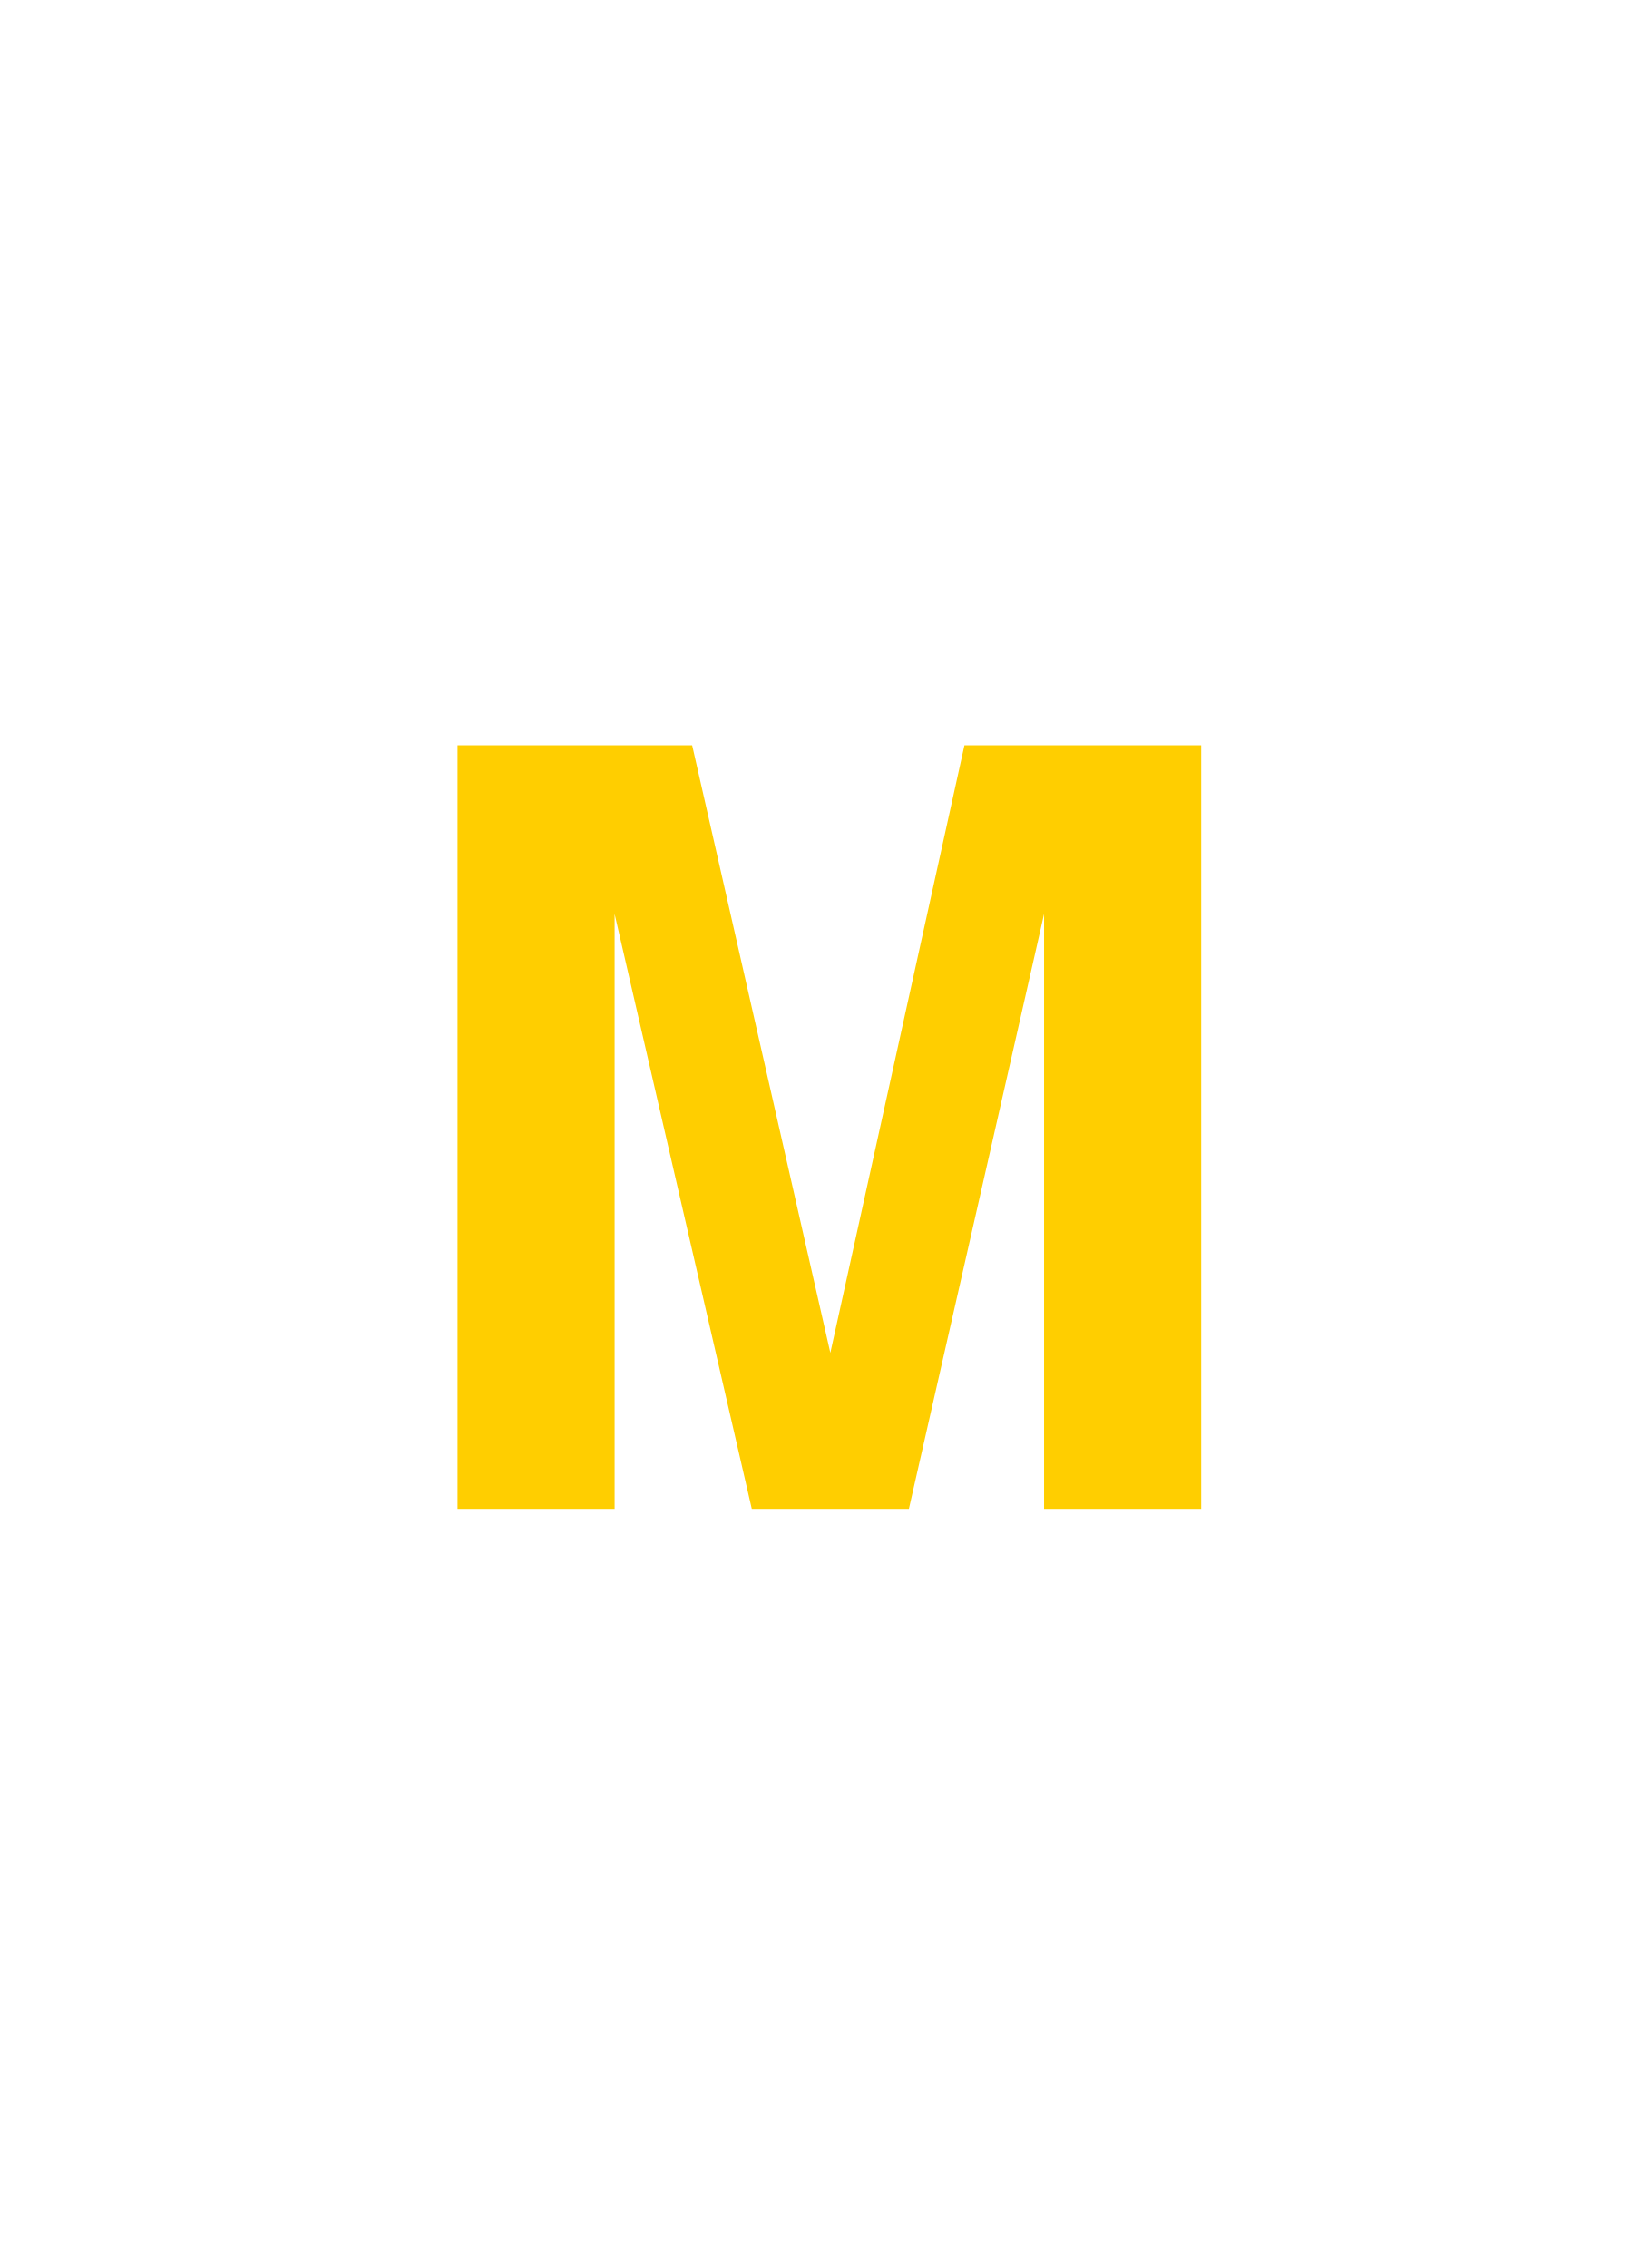
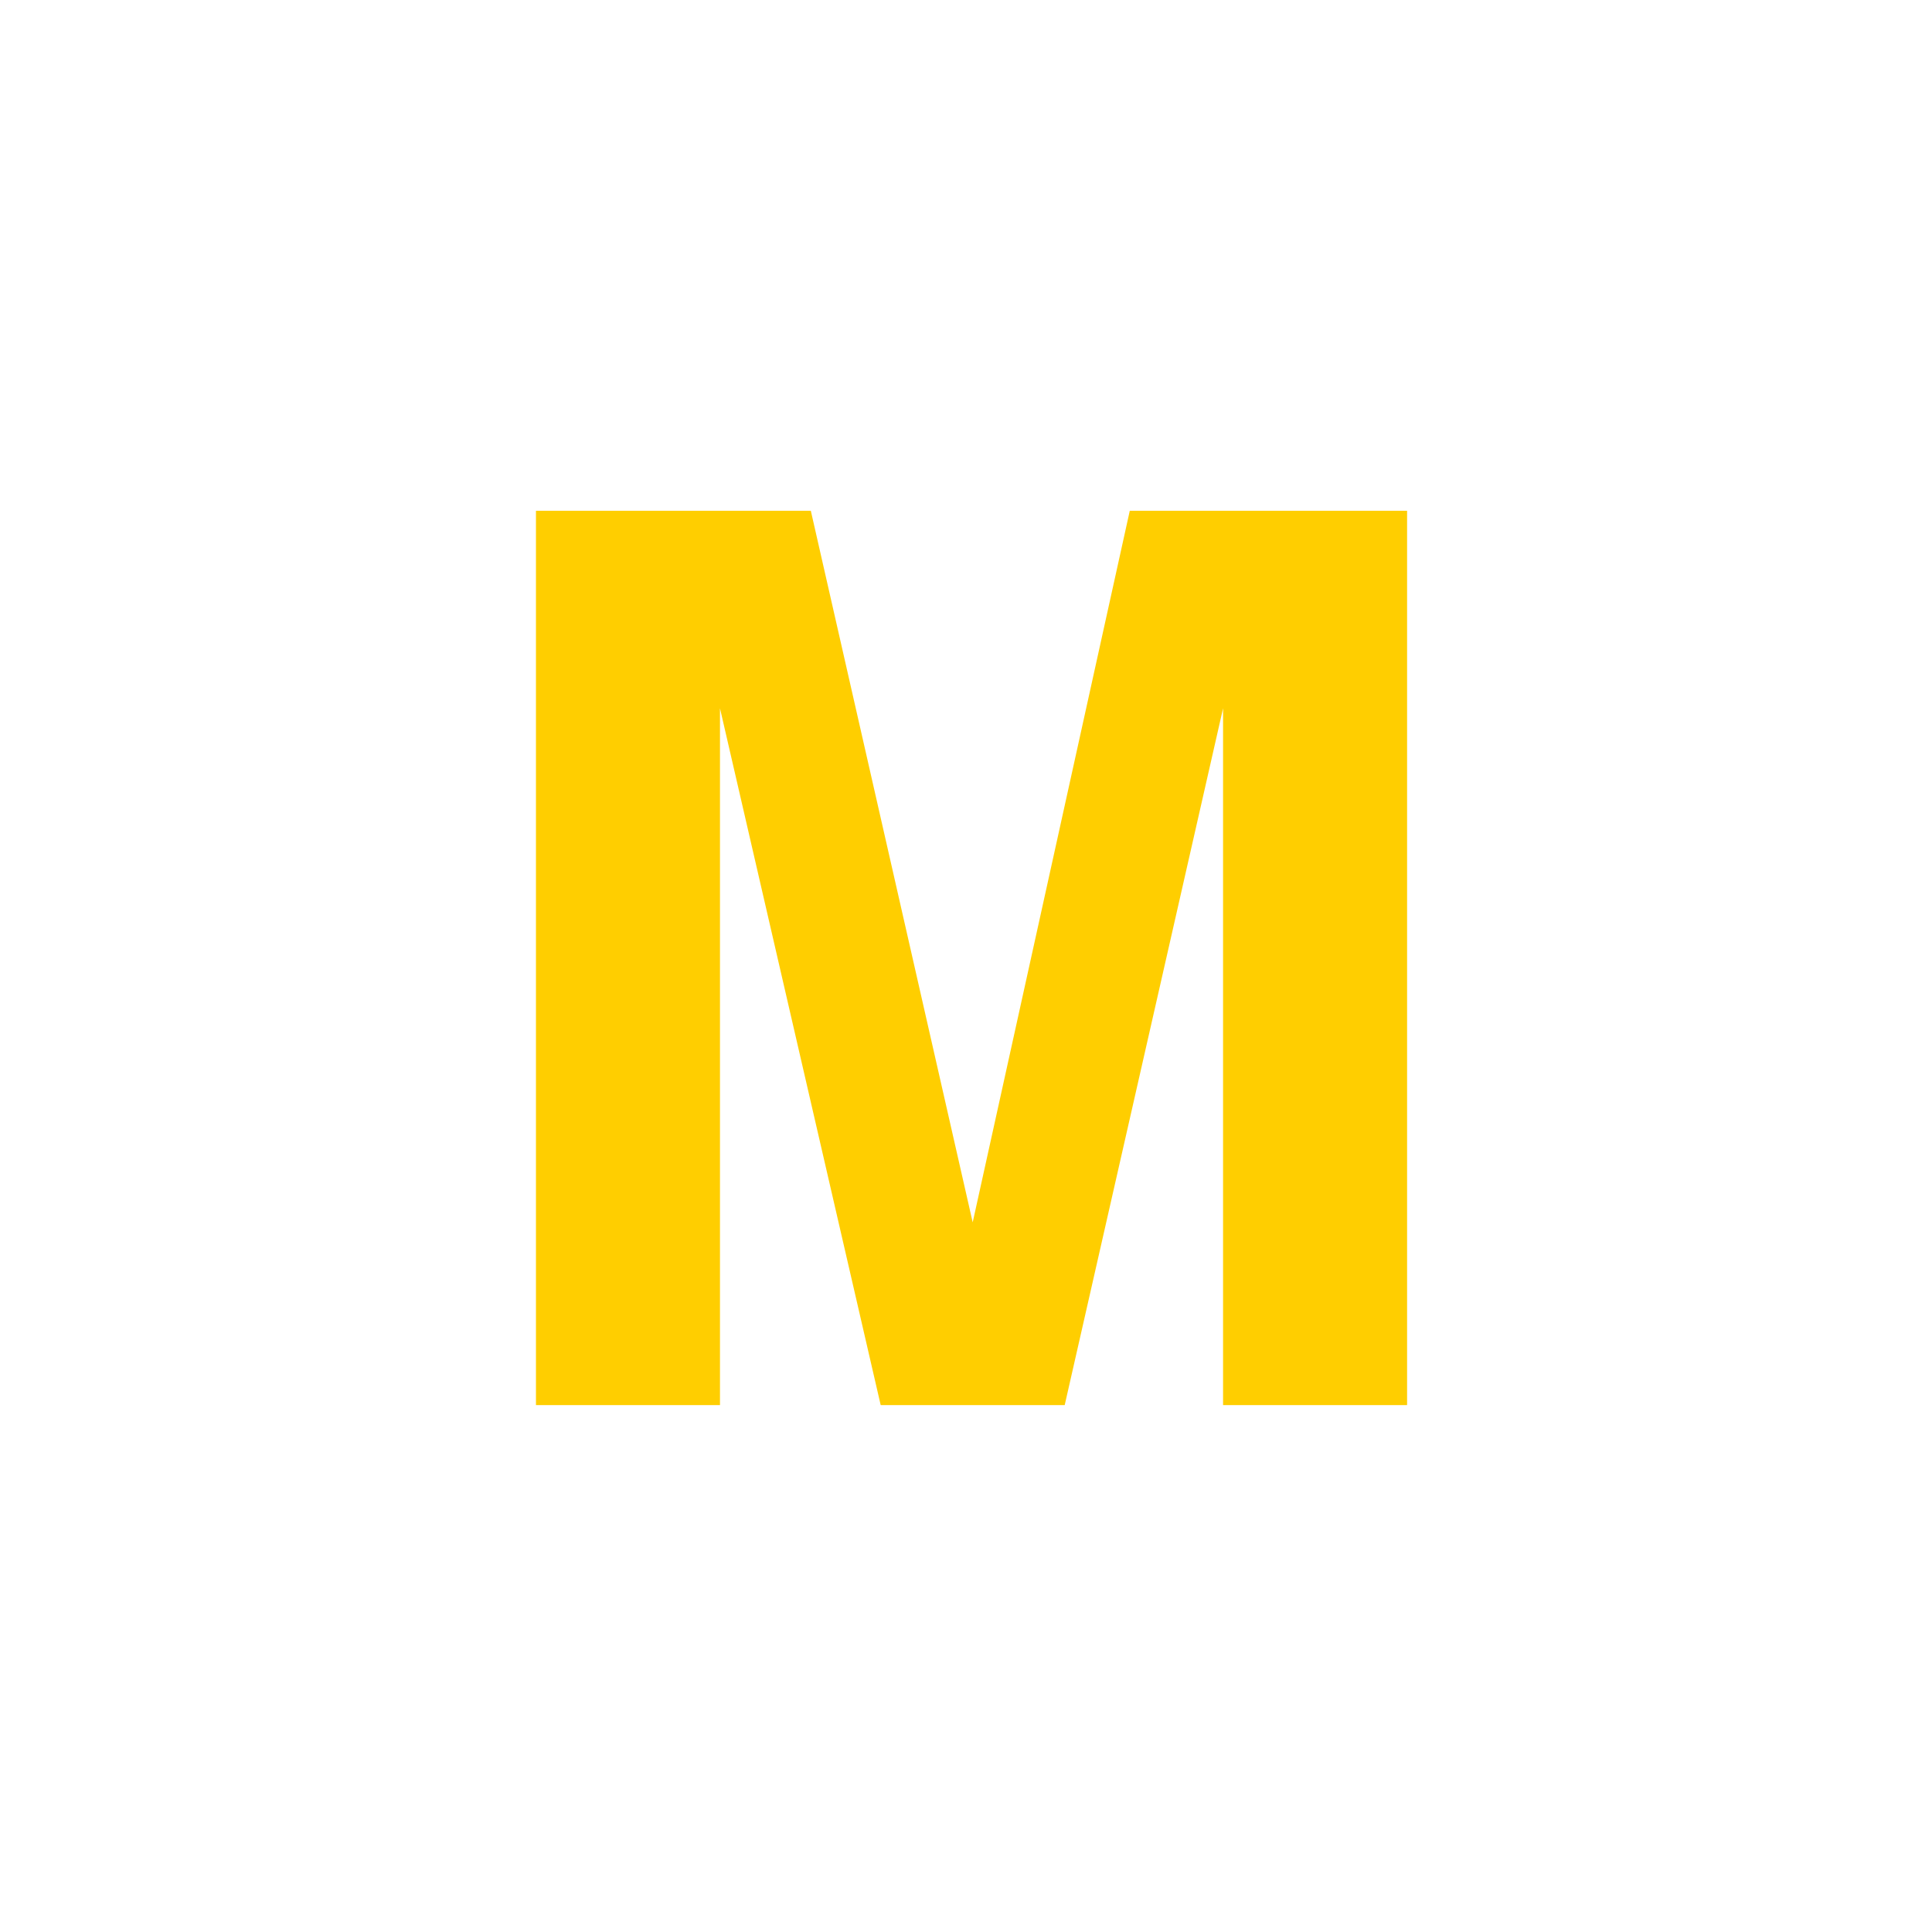
- <svg xmlns="http://www.w3.org/2000/svg" width="8cm" height="11cm" viewBox="0 0 283.465 389.764" id="svg11174" version="1.1">
+ <svg xmlns="http://www.w3.org/2000/svg" width="8cm" height="8cm" viewBox="0 0 283.465 283.465" id="svg11174" version="1.1">
  <defs id="defs11176" />
-   <g id="layer1" transform="translate(0,-662.5985)">
-     <text xml:space="preserve" style="font-style:normal;font-weight:normal;font-size:15px;line-height:125%;font-family:Sans;letter-spacing:0px;word-spacing:0px;fill:#ffce00;fill-opacity:1;stroke:none;stroke-width:1px;stroke-linecap:butt;stroke-linejoin:miter;stroke-opacity:1" x="66.762" y="921.904" id="text9048">
-       <tspan x="66.762" y="921.904" style="font-style:normal;font-variant:normal;font-weight:bold;font-stretch:normal;font-size:180px;font-family:Helvetica;-inkscape-font-specification:'Helvetica Bold';fill:#ffce00;fill-opacity:1" id="tspan9052">M</tspan>
+   <g id="layer1" transform="translate(0,-768.8977)">
+     <text xml:space="preserve" style="font-style:normal;font-weight:normal;font-size:15px;line-height:125%;font-family:Sans;letter-spacing:0px;word-spacing:0px;fill:#ffce00;fill-opacity:1;stroke:none;stroke-width:1px;stroke-linecap:butt;stroke-linejoin:miter;stroke-opacity:1" x="66.762" y="975.054" id="text9048">
+       <tspan x="66.762" y="975.054" style="font-style:normal;font-variant:normal;font-weight:bold;font-stretch:normal;font-size:180px;font-family:Helvetica;-inkscape-font-specification:'Helvetica Bold';fill:#ffce00;fill-opacity:1" id="tspan9052">M</tspan>
    </text>
  </g>
</svg>
